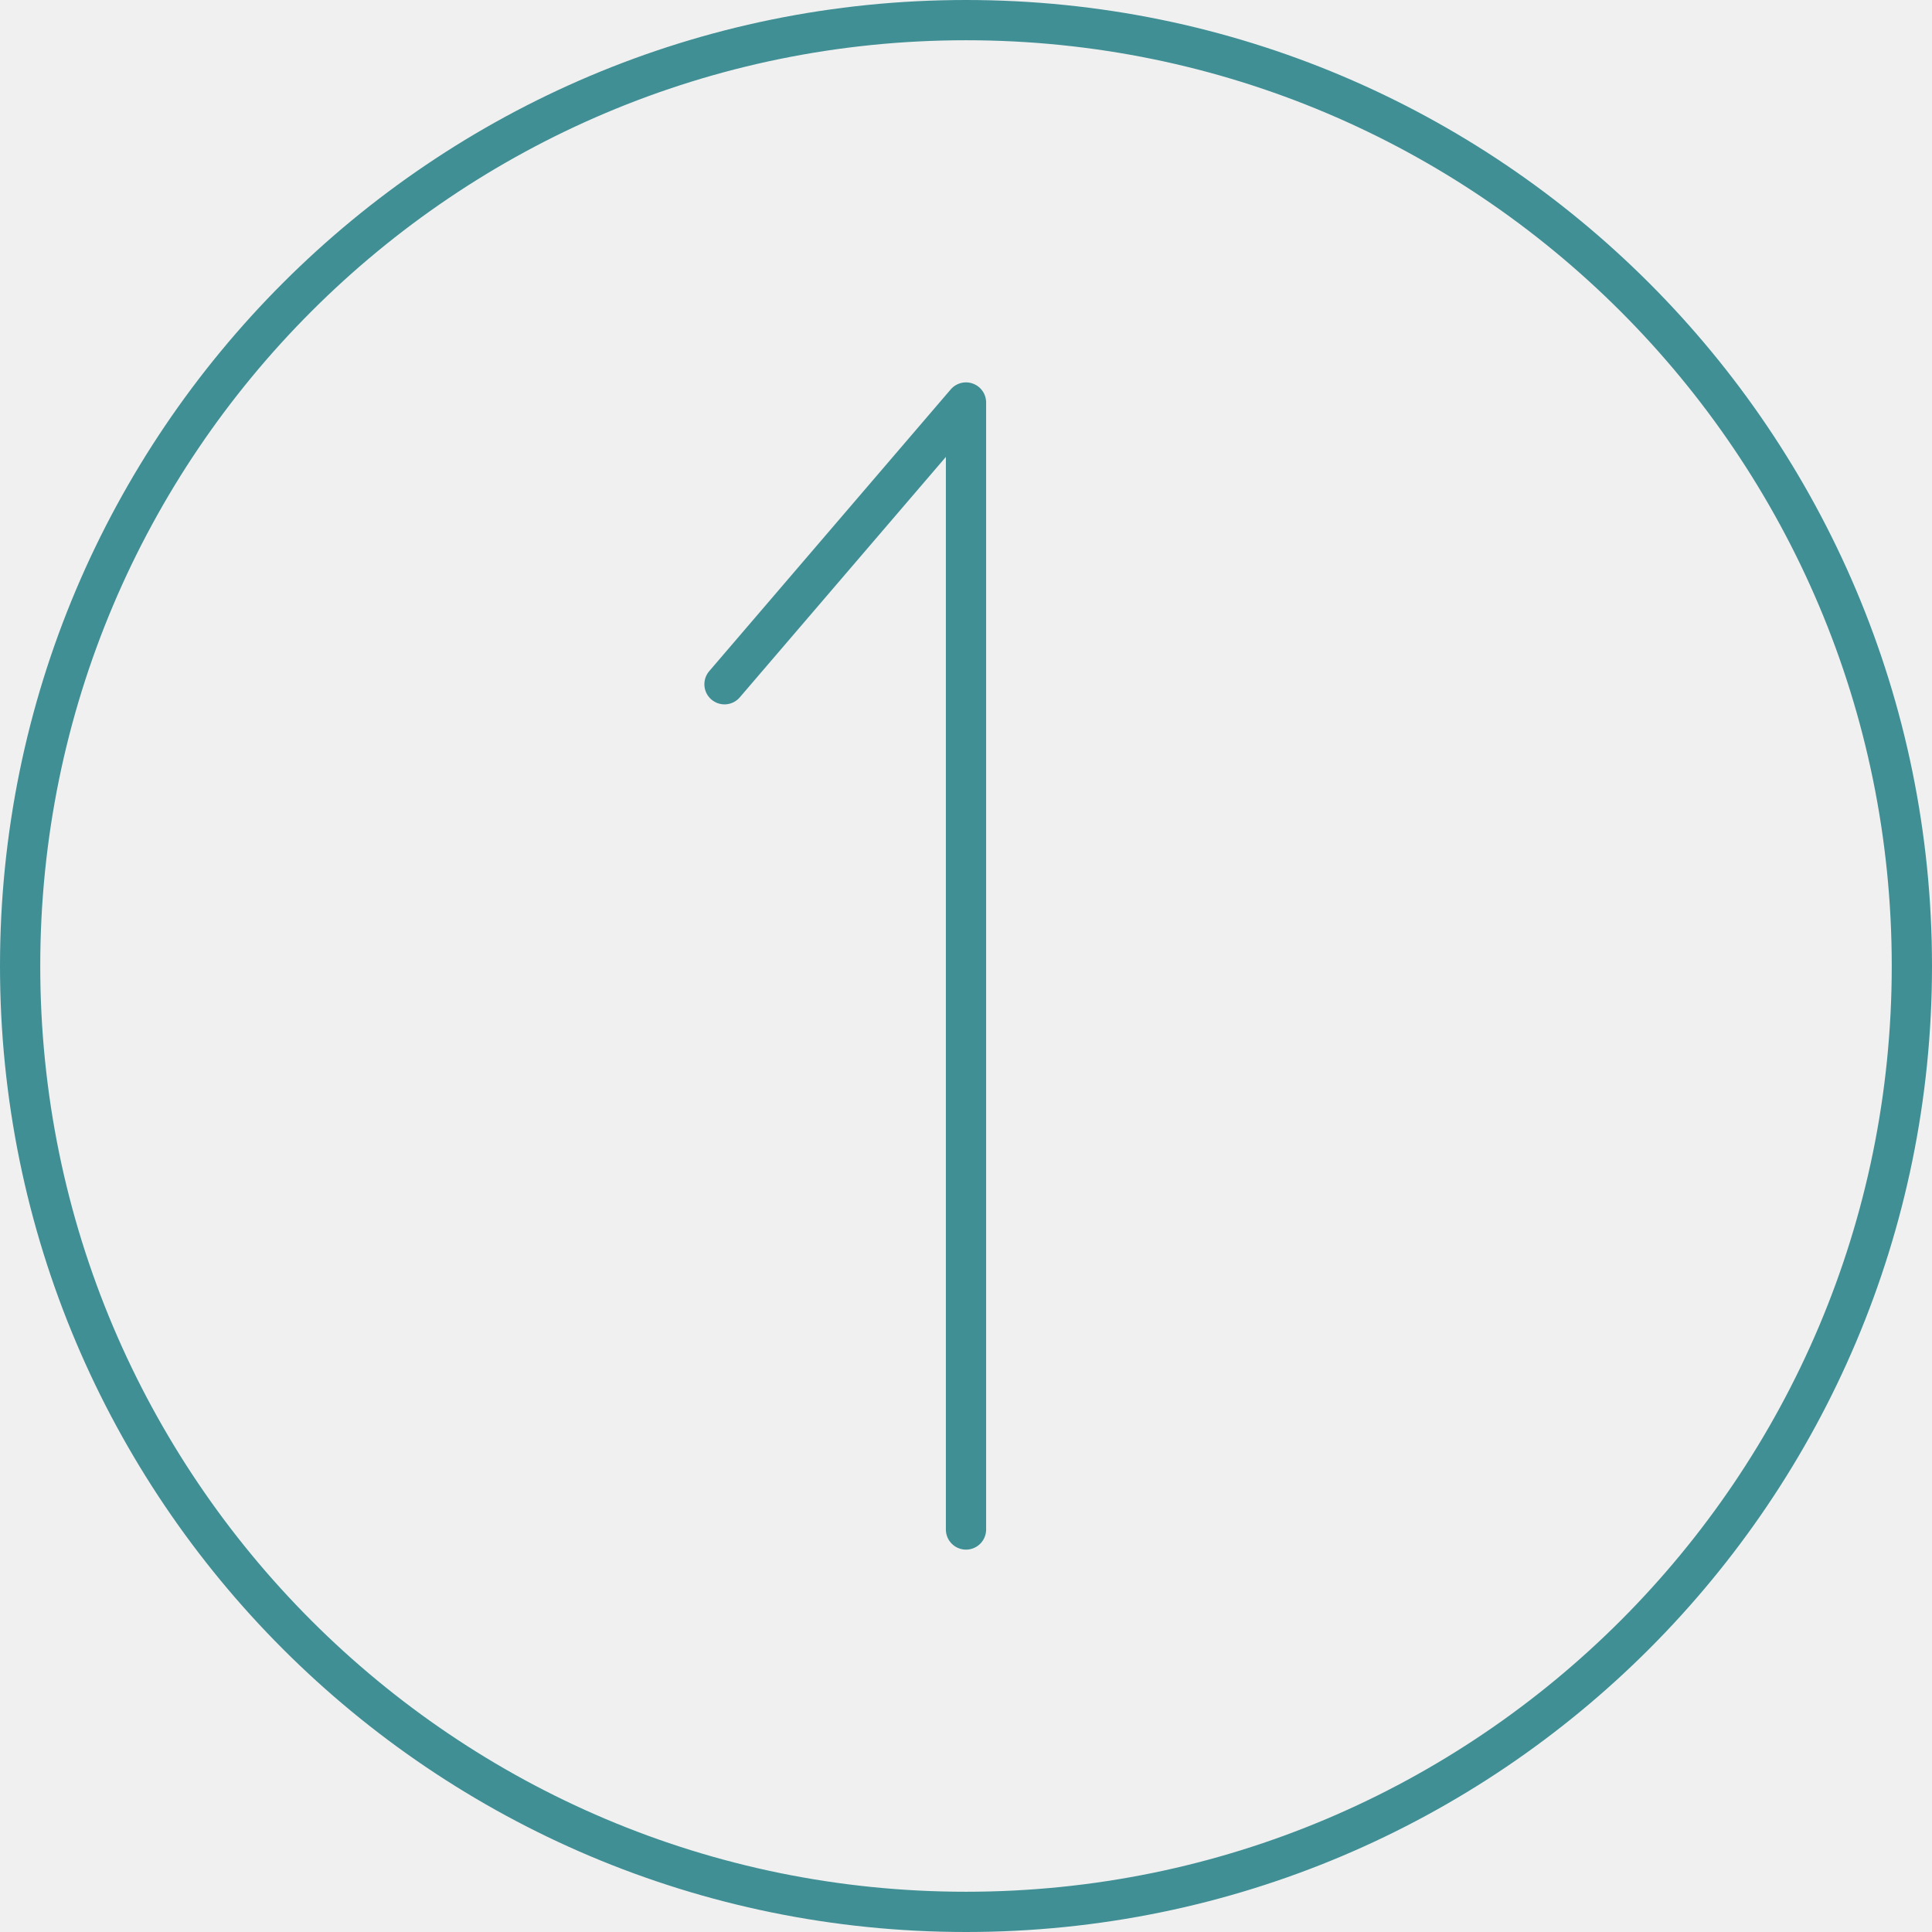
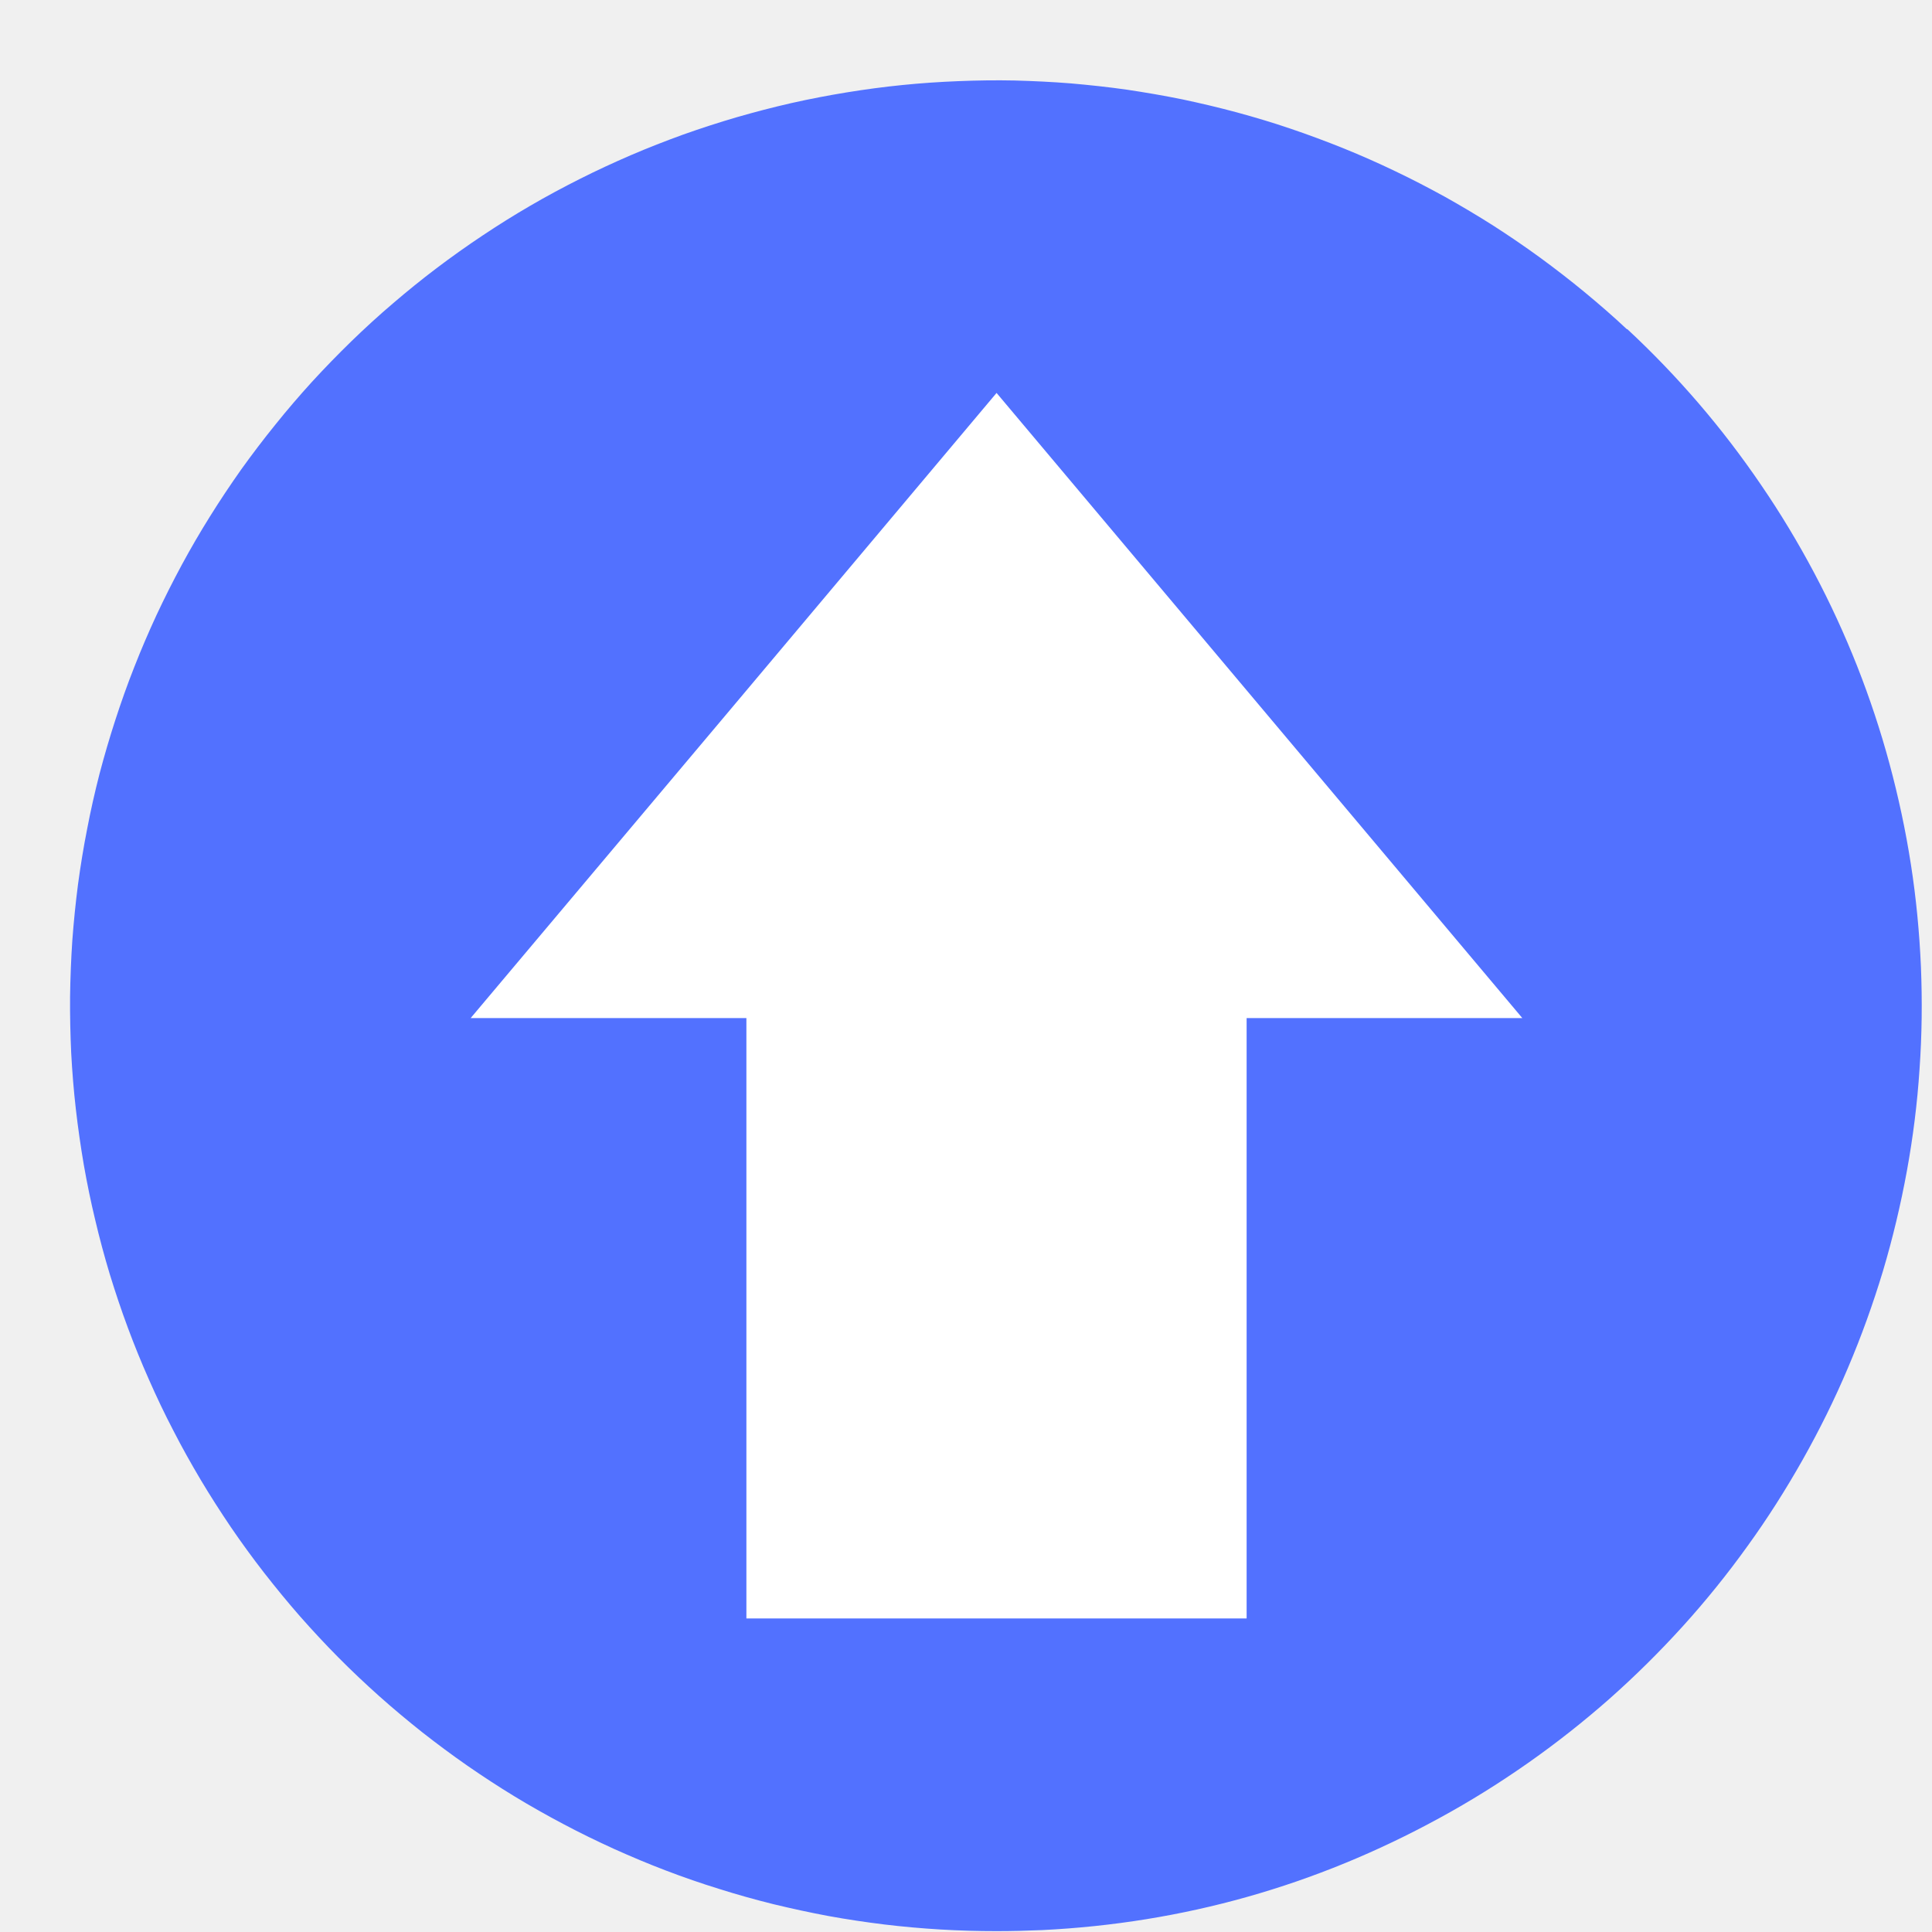
- <svg xmlns="http://www.w3.org/2000/svg" width="48" height="48" fill="none">
-   <circle cx="24" cy="24" r="23.5" transform="rotate(-90 24 24)" stroke="#408F95" />
-   <path d="M24 38V10l-6 7" stroke="#408F95" stroke-linecap="round" stroke-linejoin="round" />
+ <svg xmlns="http://www.w3.org/2000/svg" width="80" zoomAndPan="magnify" viewBox="0 0 60 60" height="80" preserveAspectRatio="xMidYMid meet" version="1.0">
+   <path fill="#ffffff" d="M 31.758 5.117 C 30.938 5.117 30.121 5.156 29.305 5.234 C 28.488 5.316 27.68 5.438 26.875 5.598 C 26.07 5.758 25.277 5.957 24.492 6.191 C 23.707 6.43 22.938 6.707 22.18 7.02 C 21.422 7.336 20.68 7.684 19.957 8.07 C 19.234 8.457 18.531 8.879 17.852 9.332 C 17.168 9.789 16.512 10.277 15.879 10.797 C 15.246 11.316 14.637 11.867 14.059 12.445 C 13.477 13.027 12.93 13.633 12.41 14.266 C 11.887 14.902 11.402 15.559 10.945 16.238 C 10.488 16.922 10.07 17.625 9.684 18.348 C 9.297 19.07 8.945 19.809 8.633 20.566 C 8.316 21.324 8.043 22.098 7.805 22.879 C 7.566 23.664 7.367 24.461 7.207 25.262 C 7.047 26.066 6.926 26.879 6.848 27.691 C 6.766 28.508 6.727 29.328 6.727 30.148 C 6.727 30.965 6.766 31.785 6.848 32.602 C 6.926 33.418 7.047 34.227 7.207 35.031 C 7.367 35.836 7.566 36.629 7.805 37.414 C 8.043 38.199 8.316 38.969 8.633 39.727 C 8.945 40.484 9.297 41.223 9.684 41.945 C 10.07 42.668 10.488 43.371 10.945 44.055 C 11.402 44.734 11.887 45.395 12.41 46.027 C 12.93 46.66 13.477 47.266 14.059 47.848 C 14.637 48.426 15.246 48.977 15.879 49.496 C 16.512 50.016 17.168 50.504 17.852 50.961 C 18.531 51.414 19.234 51.836 19.957 52.223 C 20.68 52.609 21.422 52.961 22.18 53.273 C 22.938 53.586 23.707 53.863 24.492 54.102 C 25.277 54.34 26.07 54.539 26.875 54.695 C 27.68 54.855 28.488 54.977 29.305 55.059 C 30.121 55.137 30.938 55.18 31.758 55.18 C 32.578 55.18 33.395 55.137 34.211 55.059 C 35.027 54.977 35.836 54.855 36.641 54.695 C 37.445 54.539 38.238 54.34 39.023 54.102 C 39.809 53.863 40.578 53.586 41.336 53.273 C 42.094 52.961 42.836 52.609 43.559 52.223 C 44.281 51.836 44.984 51.414 45.664 50.961 C 46.348 50.504 47.004 50.016 47.637 49.496 C 48.27 48.977 48.879 48.426 49.457 47.848 C 50.039 47.266 50.586 46.66 51.105 46.027 C 51.629 45.395 52.113 44.734 52.57 44.055 C 53.027 43.371 53.445 42.668 53.832 41.945 C 54.219 41.223 54.57 40.484 54.883 39.727 C 55.199 38.969 55.473 38.199 55.711 37.414 C 55.949 36.629 56.148 35.836 56.309 35.031 C 56.469 34.227 56.59 33.418 56.668 32.602 C 56.75 31.785 56.789 30.965 56.789 30.148 C 56.789 29.328 56.75 28.508 56.668 27.691 C 56.59 26.879 56.469 26.066 56.309 25.262 C 56.148 24.461 55.949 23.664 55.711 22.879 C 55.473 22.098 55.199 21.324 54.883 20.566 C 54.57 19.809 54.219 19.07 53.832 18.348 C 53.445 17.625 53.027 16.922 52.57 16.238 C 52.113 15.559 51.629 14.902 51.105 14.266 C 50.586 13.633 50.039 13.027 49.457 12.445 C 48.879 11.867 48.27 11.316 47.637 10.797 C 47.004 10.277 46.348 9.789 45.664 9.332 C 44.984 8.879 44.281 8.457 43.559 8.07 C 42.836 7.684 42.094 7.336 41.336 7.02 C 40.578 6.707 39.809 6.43 39.023 6.191 C 38.238 5.957 37.445 5.758 36.641 5.598 C 35.836 5.438 35.027 5.316 34.211 5.234 C 33.395 5.156 32.578 5.117 31.758 5.117 Z M 31.758 5.117 " fill-opacity="1" fill-rule="nonzero" />
+   <path fill="#5271ff" d="M 50.539 10.223 C 51.32 10.949 52.059 11.719 52.75 12.523 C 53.445 13.332 54.09 14.176 54.691 15.059 C 55.293 15.938 55.84 16.848 56.34 17.789 C 56.84 18.73 57.285 19.699 57.676 20.688 C 58.066 21.68 58.402 22.688 58.68 23.719 C 58.957 24.746 59.18 25.785 59.344 26.84 C 59.508 27.891 59.609 28.949 59.656 30.016 C 59.699 31.078 59.688 32.141 59.613 33.203 C 59.543 34.27 59.41 35.324 59.219 36.371 C 59.027 37.418 58.781 38.453 58.477 39.473 C 58.168 40.496 57.809 41.496 57.391 42.477 C 56.977 43.457 56.504 44.41 55.98 45.34 C 55.457 46.266 54.887 47.164 54.262 48.027 C 53.641 48.891 52.973 49.719 52.258 50.508 C 51.543 51.297 50.785 52.047 49.988 52.754 C 49.191 53.457 48.355 54.117 47.484 54.73 C 46.59 55.359 45.664 55.938 44.703 56.461 C 40.855 58.566 36.742 59.727 32.359 59.941 C 31.895 59.961 31.422 59.973 30.949 59.973 C 30.367 59.973 29.781 59.957 29.199 59.922 C 28.621 59.887 28.039 59.836 27.461 59.766 C 26.883 59.695 26.305 59.609 25.73 59.504 C 25.16 59.398 24.59 59.273 24.023 59.137 C 23.457 58.996 22.895 58.84 22.34 58.664 C 21.781 58.492 21.23 58.301 20.688 58.094 C 20.141 57.887 19.605 57.66 19.074 57.422 C 18.543 57.18 18.02 56.926 17.504 56.652 C 16.988 56.379 16.48 56.094 15.98 55.789 C 15.484 55.488 14.996 55.168 14.516 54.836 C 14.039 54.504 13.57 54.156 13.113 53.797 C 12.656 53.434 12.207 53.059 11.773 52.672 C 11.34 52.285 10.914 51.883 10.504 51.469 C 10.094 51.055 9.699 50.629 9.312 50.191 C 8.93 49.754 8.559 49.301 8.199 48.84 C 7.844 48.383 7.5 47.91 7.172 47.43 C 6.844 46.945 6.531 46.457 6.23 45.953 C 5.934 45.453 5.648 44.945 5.383 44.426 C 5.113 43.91 4.863 43.383 4.629 42.852 C 4.391 42.316 4.172 41.777 3.969 41.23 C 3.766 40.684 3.582 40.133 3.41 39.574 C 3.242 39.016 3.09 38.453 2.957 37.887 C 2.82 37.32 2.703 36.746 2.602 36.172 C 2.504 35.598 2.422 35.023 2.355 34.441 C 2.289 33.863 2.242 33.281 2.211 32.699 C 2.184 32.117 2.172 31.535 2.176 30.953 C 2.184 30.371 2.207 29.789 2.246 29.207 C 2.289 28.625 2.348 28.043 2.422 27.469 C 2.5 26.891 2.594 26.312 2.707 25.742 C 2.816 25.168 2.945 24.602 3.09 24.035 C 3.238 23.473 3.402 22.914 3.582 22.359 C 3.762 21.805 3.957 21.254 4.172 20.711 C 4.383 20.172 4.613 19.637 4.859 19.105 C 5.105 18.578 5.367 18.059 5.645 17.543 C 5.922 17.031 6.215 16.527 6.523 16.035 C 6.832 15.539 7.156 15.055 7.492 14.578 C 7.832 14.105 8.184 13.641 8.551 13.188 C 8.918 12.73 9.297 12.289 9.688 11.859 C 10.082 11.43 10.488 11.012 10.906 10.605 C 11.324 10.199 11.754 9.805 12.199 9.426 C 12.641 9.047 13.094 8.68 13.559 8.328 C 14.023 7.977 14.496 7.641 14.984 7.316 C 15.469 6.992 15.961 6.684 16.465 6.391 C 16.969 6.098 17.484 5.82 18.004 5.559 C 18.523 5.297 19.055 5.051 19.59 4.82 C 20.125 4.59 20.668 4.379 21.215 4.18 C 21.766 3.984 22.32 3.805 22.879 3.641 C 23.438 3.48 24.004 3.332 24.57 3.203 C 25.141 3.074 25.711 2.965 26.285 2.871 C 26.863 2.777 27.441 2.699 28.02 2.641 C 28.602 2.582 29.18 2.543 29.766 2.52 C 30.348 2.496 30.93 2.488 31.512 2.5 C 32.094 2.516 32.676 2.543 33.258 2.59 C 33.84 2.641 34.418 2.703 34.996 2.785 C 35.57 2.871 36.145 2.969 36.719 3.086 C 37.289 3.207 37.855 3.34 38.418 3.492 C 38.98 3.645 39.539 3.812 40.09 4 C 40.645 4.188 41.188 4.391 41.73 4.609 C 42.27 4.828 42.801 5.062 43.328 5.316 C 43.855 5.566 44.371 5.836 44.883 6.117 C 45.391 6.402 45.891 6.699 46.383 7.012 C 46.875 7.328 47.355 7.656 47.828 8 C 48.297 8.344 48.758 8.699 49.207 9.07 C 49.656 9.441 50.098 9.824 50.523 10.223 Z M 22.781 21.918 L 14.617 31.617 L 23.18 31.617 L 23.18 50.262 L 38.715 50.262 L 38.715 31.617 L 47.277 31.617 L 30.949 12.203 Z M 22.781 21.918 " fill-opacity="1" fill-rule="nonzero" />
</svg>
